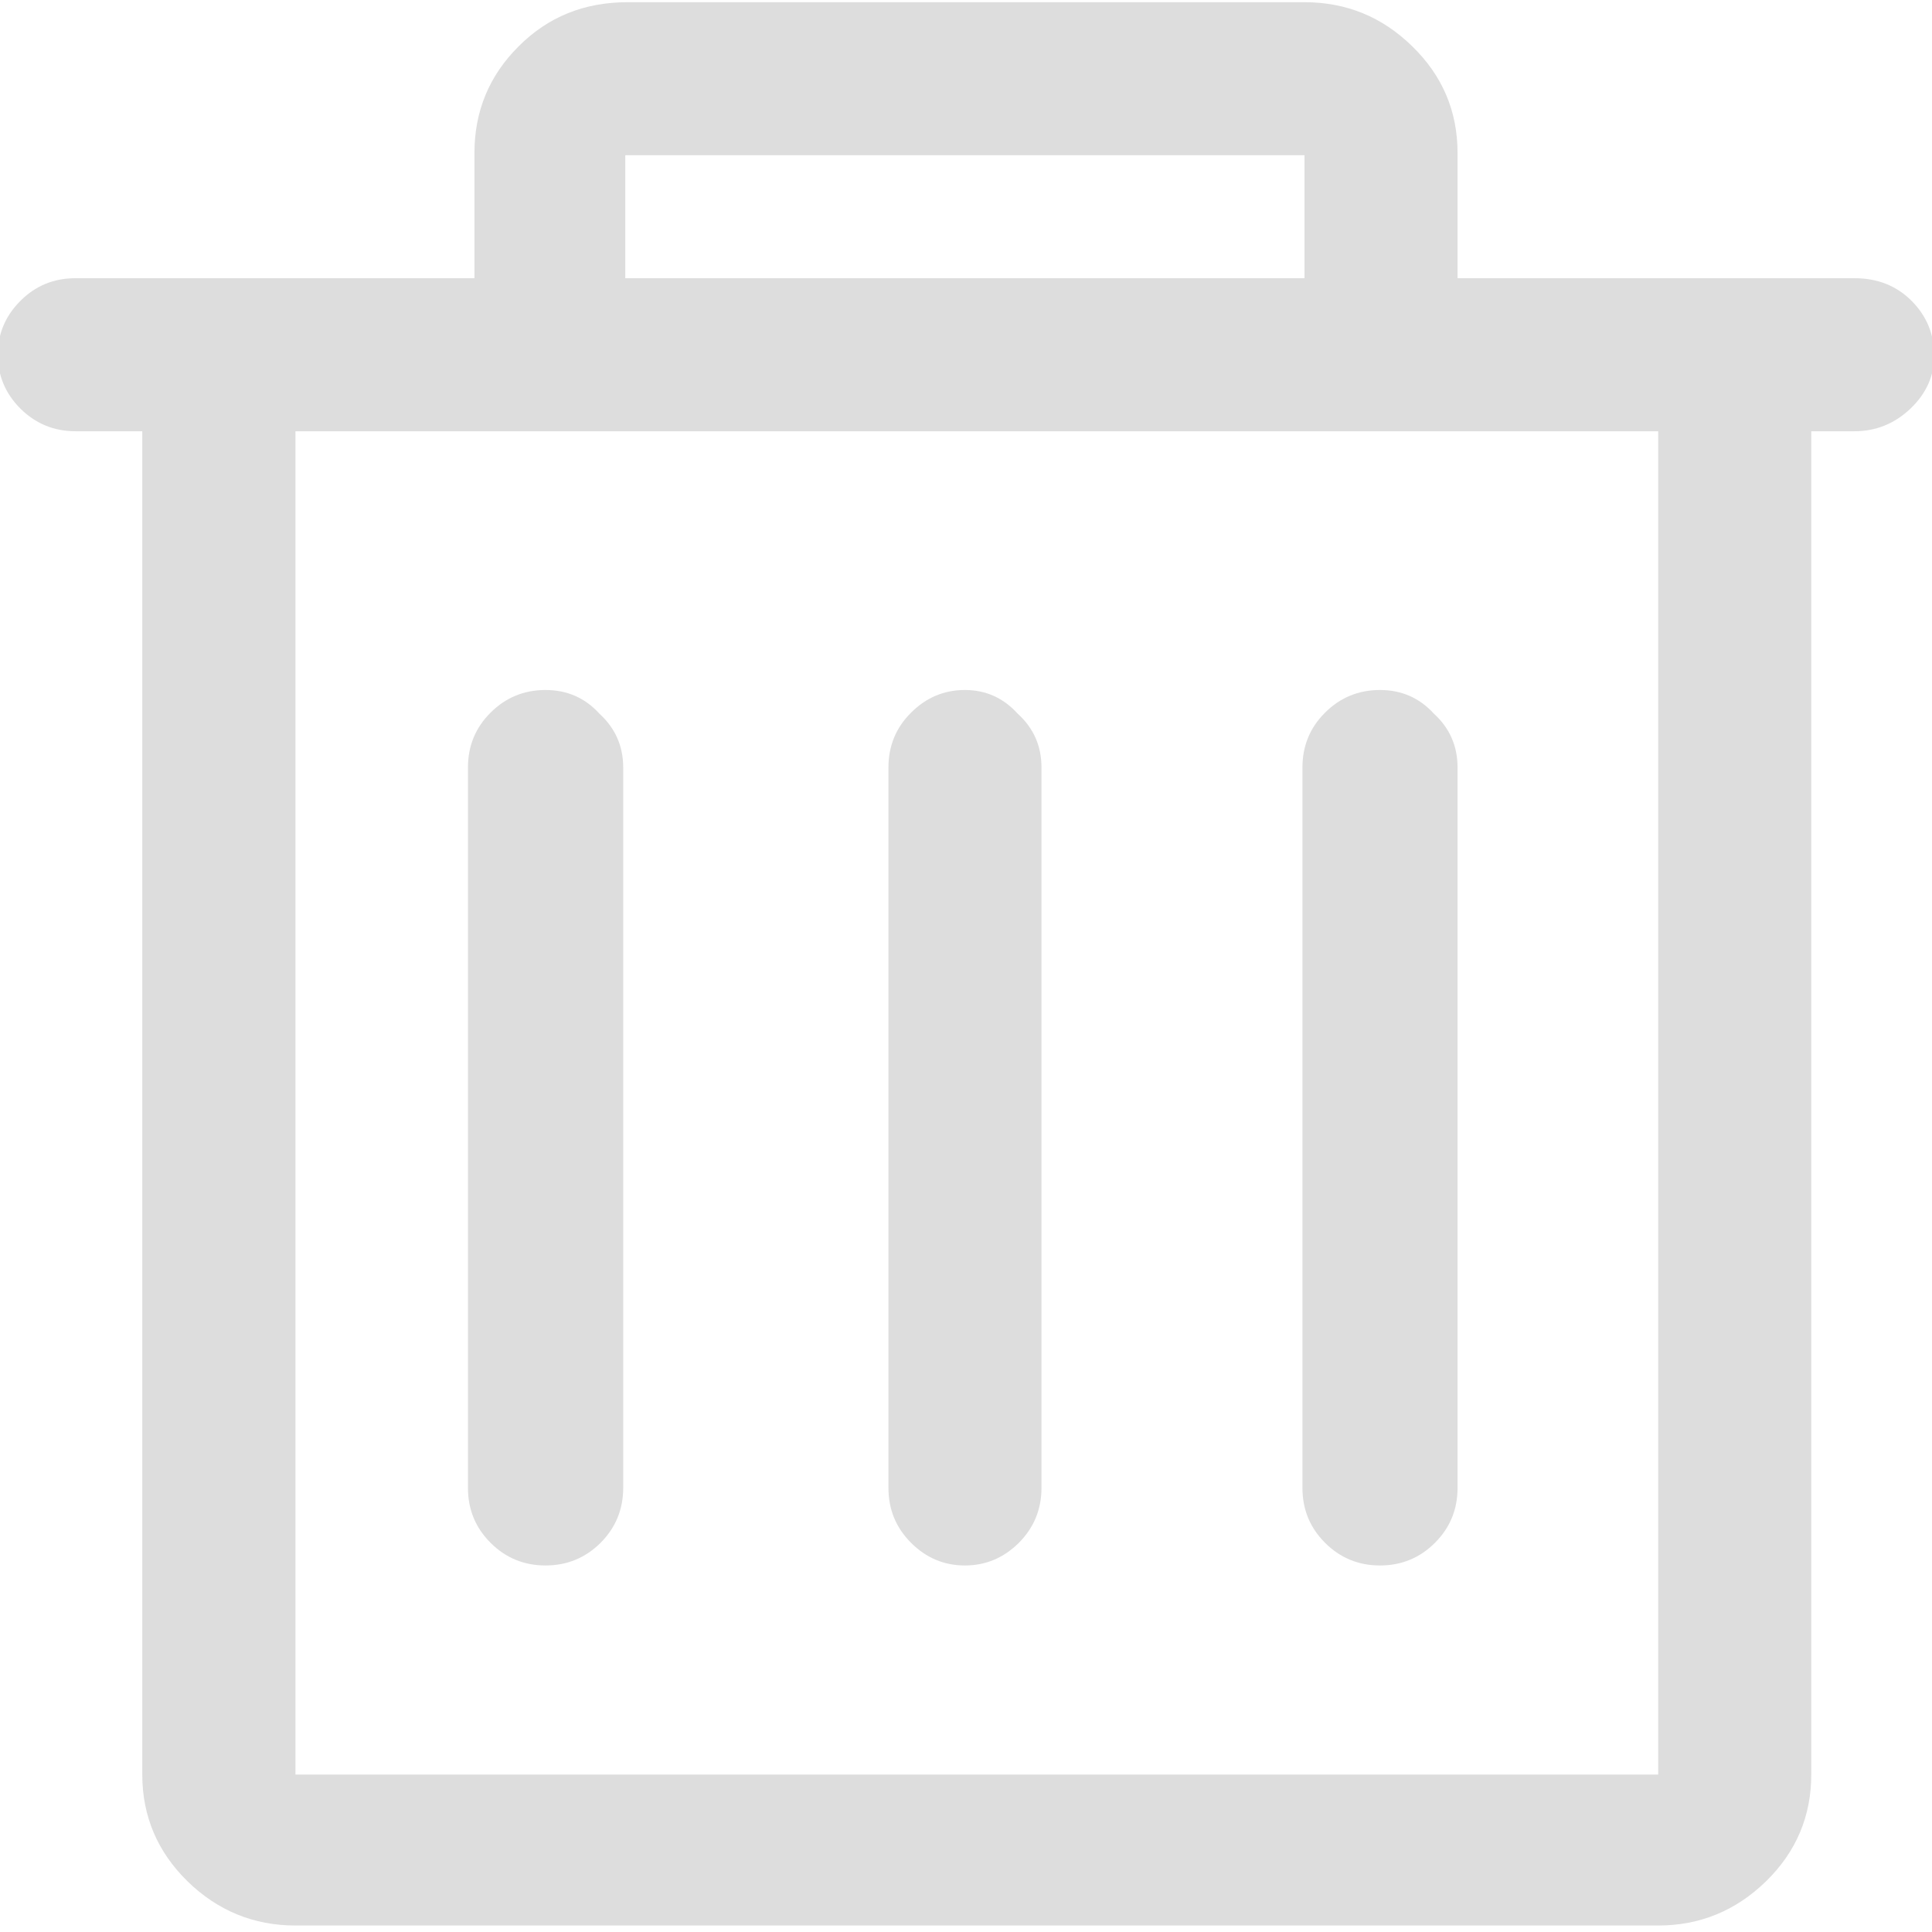
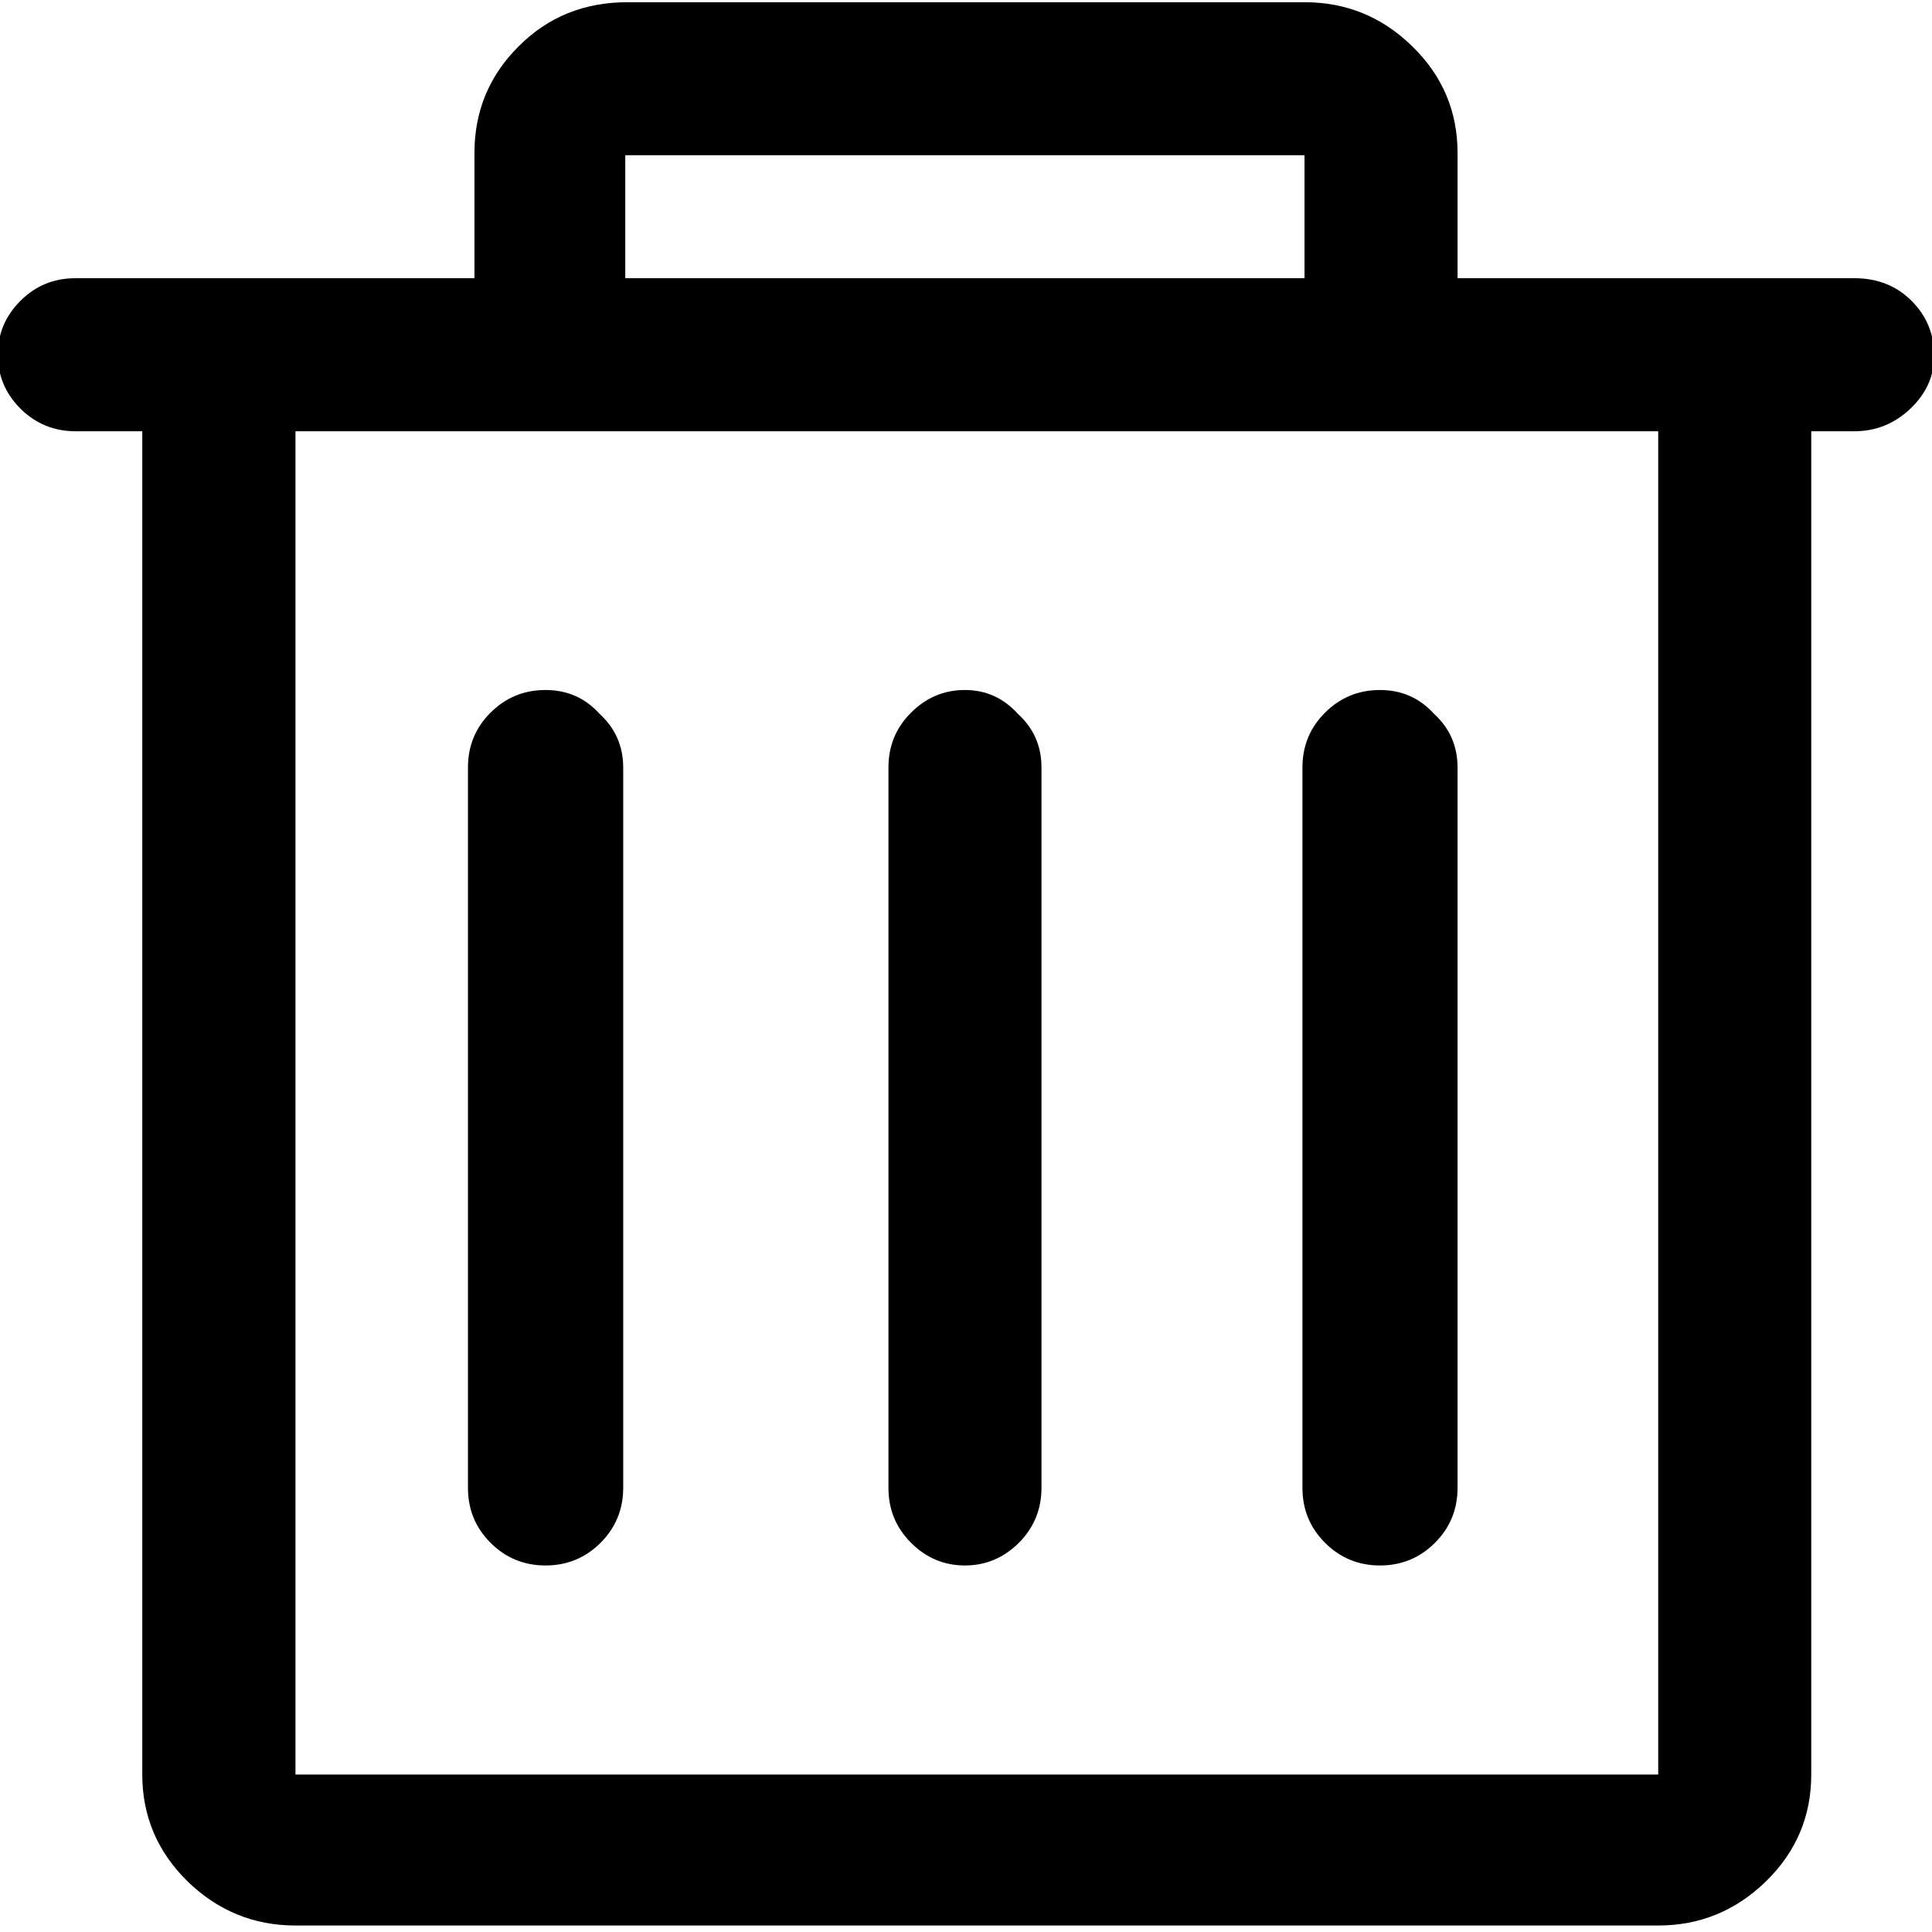
<svg xmlns="http://www.w3.org/2000/svg" width="14px" height="14px" viewBox="0 0 14 14" version="1.1">
-   <g id="User-Flows" stroke="none" stroke-width="1" fill="none" fill-rule="evenodd">
-     <g id="ColorListItem" transform="translate(-125, -9)" fill="#DDDDDD" fill-rule="nonzero">
-       <path d="M137.016,22.953 C137.318,22.953 137.578,22.846 137.797,22.633 C138.016,22.419 138.125,22.161 138.125,21.859 L138.125,12.125 L138.438,12.125 C138.594,12.125 138.729,12.07 138.844,11.961 C138.958,11.852 139.016,11.724 139.016,11.578 C139.016,11.422 138.961,11.289 138.852,11.18 C138.742,11.07 138.604,11.016 138.438,11.016 L135.562,11.016 L135.562,10.109 C135.562,9.807 135.453,9.549 135.234,9.336 C135.016,9.122 134.755,9.016 134.453,9.016 L129.547,9.016 C129.234,9.016 128.971,9.122 128.758,9.336 C128.544,9.549 128.438,9.807 128.438,10.109 L128.438,11.016 L125.547,11.016 C125.391,11.016 125.258,11.07 125.148,11.18 C125.039,11.289 124.984,11.419 124.984,11.57 C124.984,11.721 125.039,11.852 125.148,11.961 C125.258,12.07 125.391,12.125 125.547,12.125 L126.031,12.125 L126.031,21.859 C126.031,22.161 126.141,22.419 126.359,22.633 C126.578,22.846 126.839,22.953 127.141,22.953 L137.016,22.953 Z M134.453,11.016 L129.531,11.016 L129.531,10.125 L134.453,10.125 L134.453,11.016 Z M137.016,21.859 L127.141,21.859 L127.141,12.125 L137.016,12.125 L137.016,21.859 Z M131.992,20.344 C132.143,20.344 132.273,20.289 132.383,20.18 C132.492,20.07 132.547,19.938 132.547,19.781 L132.547,14.562 C132.547,14.406 132.49,14.276 132.375,14.172 C132.271,14.057 132.143,14 131.992,14 C131.841,14 131.711,14.055 131.602,14.164 C131.492,14.273 131.438,14.406 131.438,14.562 L131.438,19.781 C131.438,19.938 131.492,20.07 131.602,20.18 C131.711,20.289 131.841,20.344 131.992,20.344 Z M128.953,20.344 C129.109,20.344 129.242,20.289 129.352,20.18 C129.461,20.07 129.516,19.938 129.516,19.781 L129.516,14.562 C129.516,14.406 129.458,14.276 129.344,14.172 C129.24,14.057 129.109,14 128.953,14 C128.797,14 128.664,14.055 128.555,14.164 C128.445,14.273 128.391,14.406 128.391,14.562 L128.391,19.781 C128.391,19.938 128.445,20.07 128.555,20.18 C128.664,20.289 128.797,20.344 128.953,20.344 Z M135,20.344 C135.156,20.344 135.289,20.289 135.398,20.18 C135.508,20.07 135.562,19.938 135.562,19.781 L135.562,14.562 C135.562,14.406 135.505,14.276 135.391,14.172 C135.286,14.057 135.156,14 135,14 C134.844,14 134.711,14.055 134.602,14.164 C134.492,14.273 134.438,14.406 134.438,14.562 L134.438,19.781 C134.438,19.938 134.492,20.07 134.602,20.18 C134.711,20.289 134.844,20.344 135,20.344 Z" id="" />
-     </g>
+   <g transform="translate(-125, -9)">
+     <path d="M137.016,22.953 C137.318,22.953 137.578,22.846 137.797,22.633 C138.016,22.419 138.125,22.161 138.125,21.859 L138.125,12.125 L138.438,12.125 C138.594,12.125 138.729,12.07 138.844,11.961 C138.958,11.852 139.016,11.724 139.016,11.578 C139.016,11.422 138.961,11.289 138.852,11.18 C138.742,11.07 138.604,11.016 138.438,11.016 L135.562,11.016 L135.562,10.109 C135.562,9.807 135.453,9.549 135.234,9.336 C135.016,9.122 134.755,9.016 134.453,9.016 L129.547,9.016 C129.234,9.016 128.971,9.122 128.758,9.336 C128.544,9.549 128.438,9.807 128.438,10.109 L128.438,11.016 L125.547,11.016 C125.391,11.016 125.258,11.07 125.148,11.18 C125.039,11.289 124.984,11.419 124.984,11.57 C124.984,11.721 125.039,11.852 125.148,11.961 C125.258,12.07 125.391,12.125 125.547,12.125 L126.031,12.125 L126.031,21.859 C126.031,22.161 126.141,22.419 126.359,22.633 C126.578,22.846 126.839,22.953 127.141,22.953 L137.016,22.953 Z M134.453,11.016 L129.531,11.016 L129.531,10.125 L134.453,10.125 L134.453,11.016 Z M137.016,21.859 L127.141,21.859 L127.141,12.125 L137.016,12.125 L137.016,21.859 Z M131.992,20.344 C132.143,20.344 132.273,20.289 132.383,20.18 C132.492,20.07 132.547,19.938 132.547,19.781 L132.547,14.562 C132.547,14.406 132.49,14.276 132.375,14.172 C132.271,14.057 132.143,14 131.992,14 C131.841,14 131.711,14.055 131.602,14.164 C131.492,14.273 131.438,14.406 131.438,14.562 L131.438,19.781 C131.438,19.938 131.492,20.07 131.602,20.18 C131.711,20.289 131.841,20.344 131.992,20.344 Z M128.953,20.344 C129.109,20.344 129.242,20.289 129.352,20.18 C129.461,20.07 129.516,19.938 129.516,19.781 L129.516,14.562 C129.516,14.406 129.458,14.276 129.344,14.172 C129.24,14.057 129.109,14 128.953,14 C128.797,14 128.664,14.055 128.555,14.164 C128.445,14.273 128.391,14.406 128.391,14.562 L128.391,19.781 C128.391,19.938 128.445,20.07 128.555,20.18 C128.664,20.289 128.797,20.344 128.953,20.344 Z M135,20.344 C135.156,20.344 135.289,20.289 135.398,20.18 C135.508,20.07 135.562,19.938 135.562,19.781 L135.562,14.562 C135.562,14.406 135.505,14.276 135.391,14.172 C135.286,14.057 135.156,14 135,14 C134.844,14 134.711,14.055 134.602,14.164 C134.492,14.273 134.438,14.406 134.438,14.562 L134.438,19.781 C134.438,19.938 134.492,20.07 134.602,20.18 C134.711,20.289 134.844,20.344 135,20.344 Z" />
  </g>
</svg>
